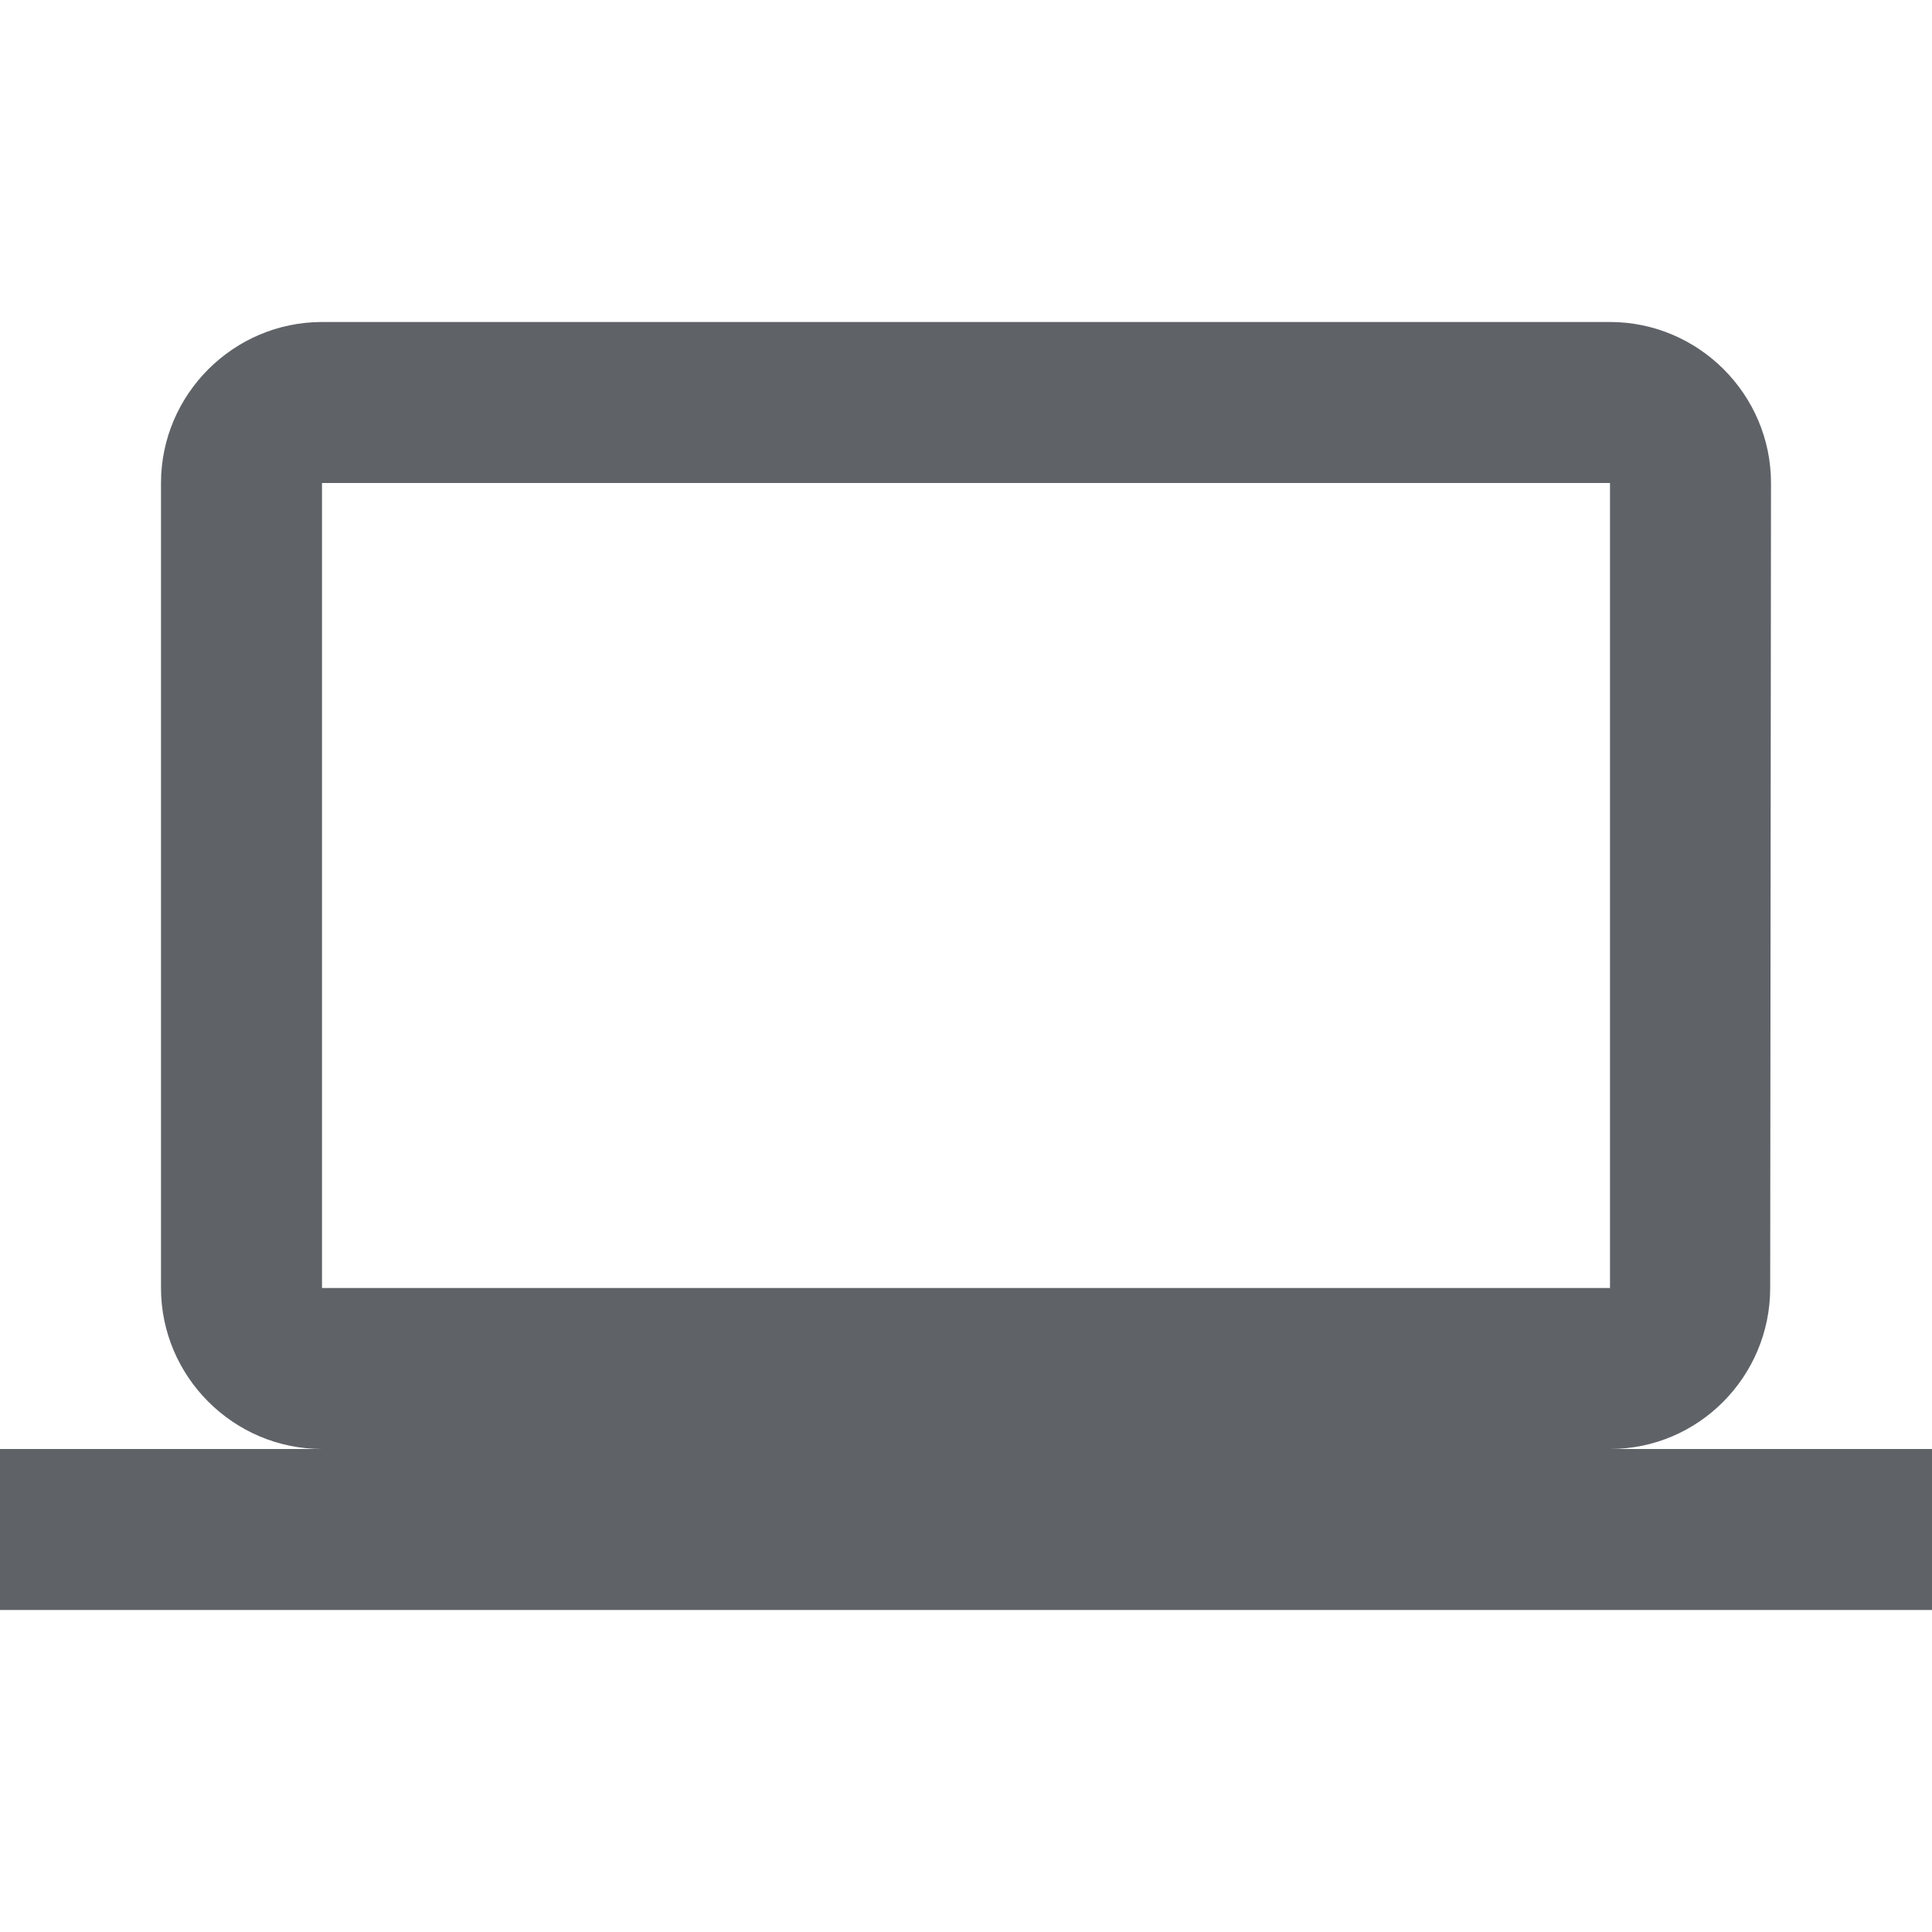
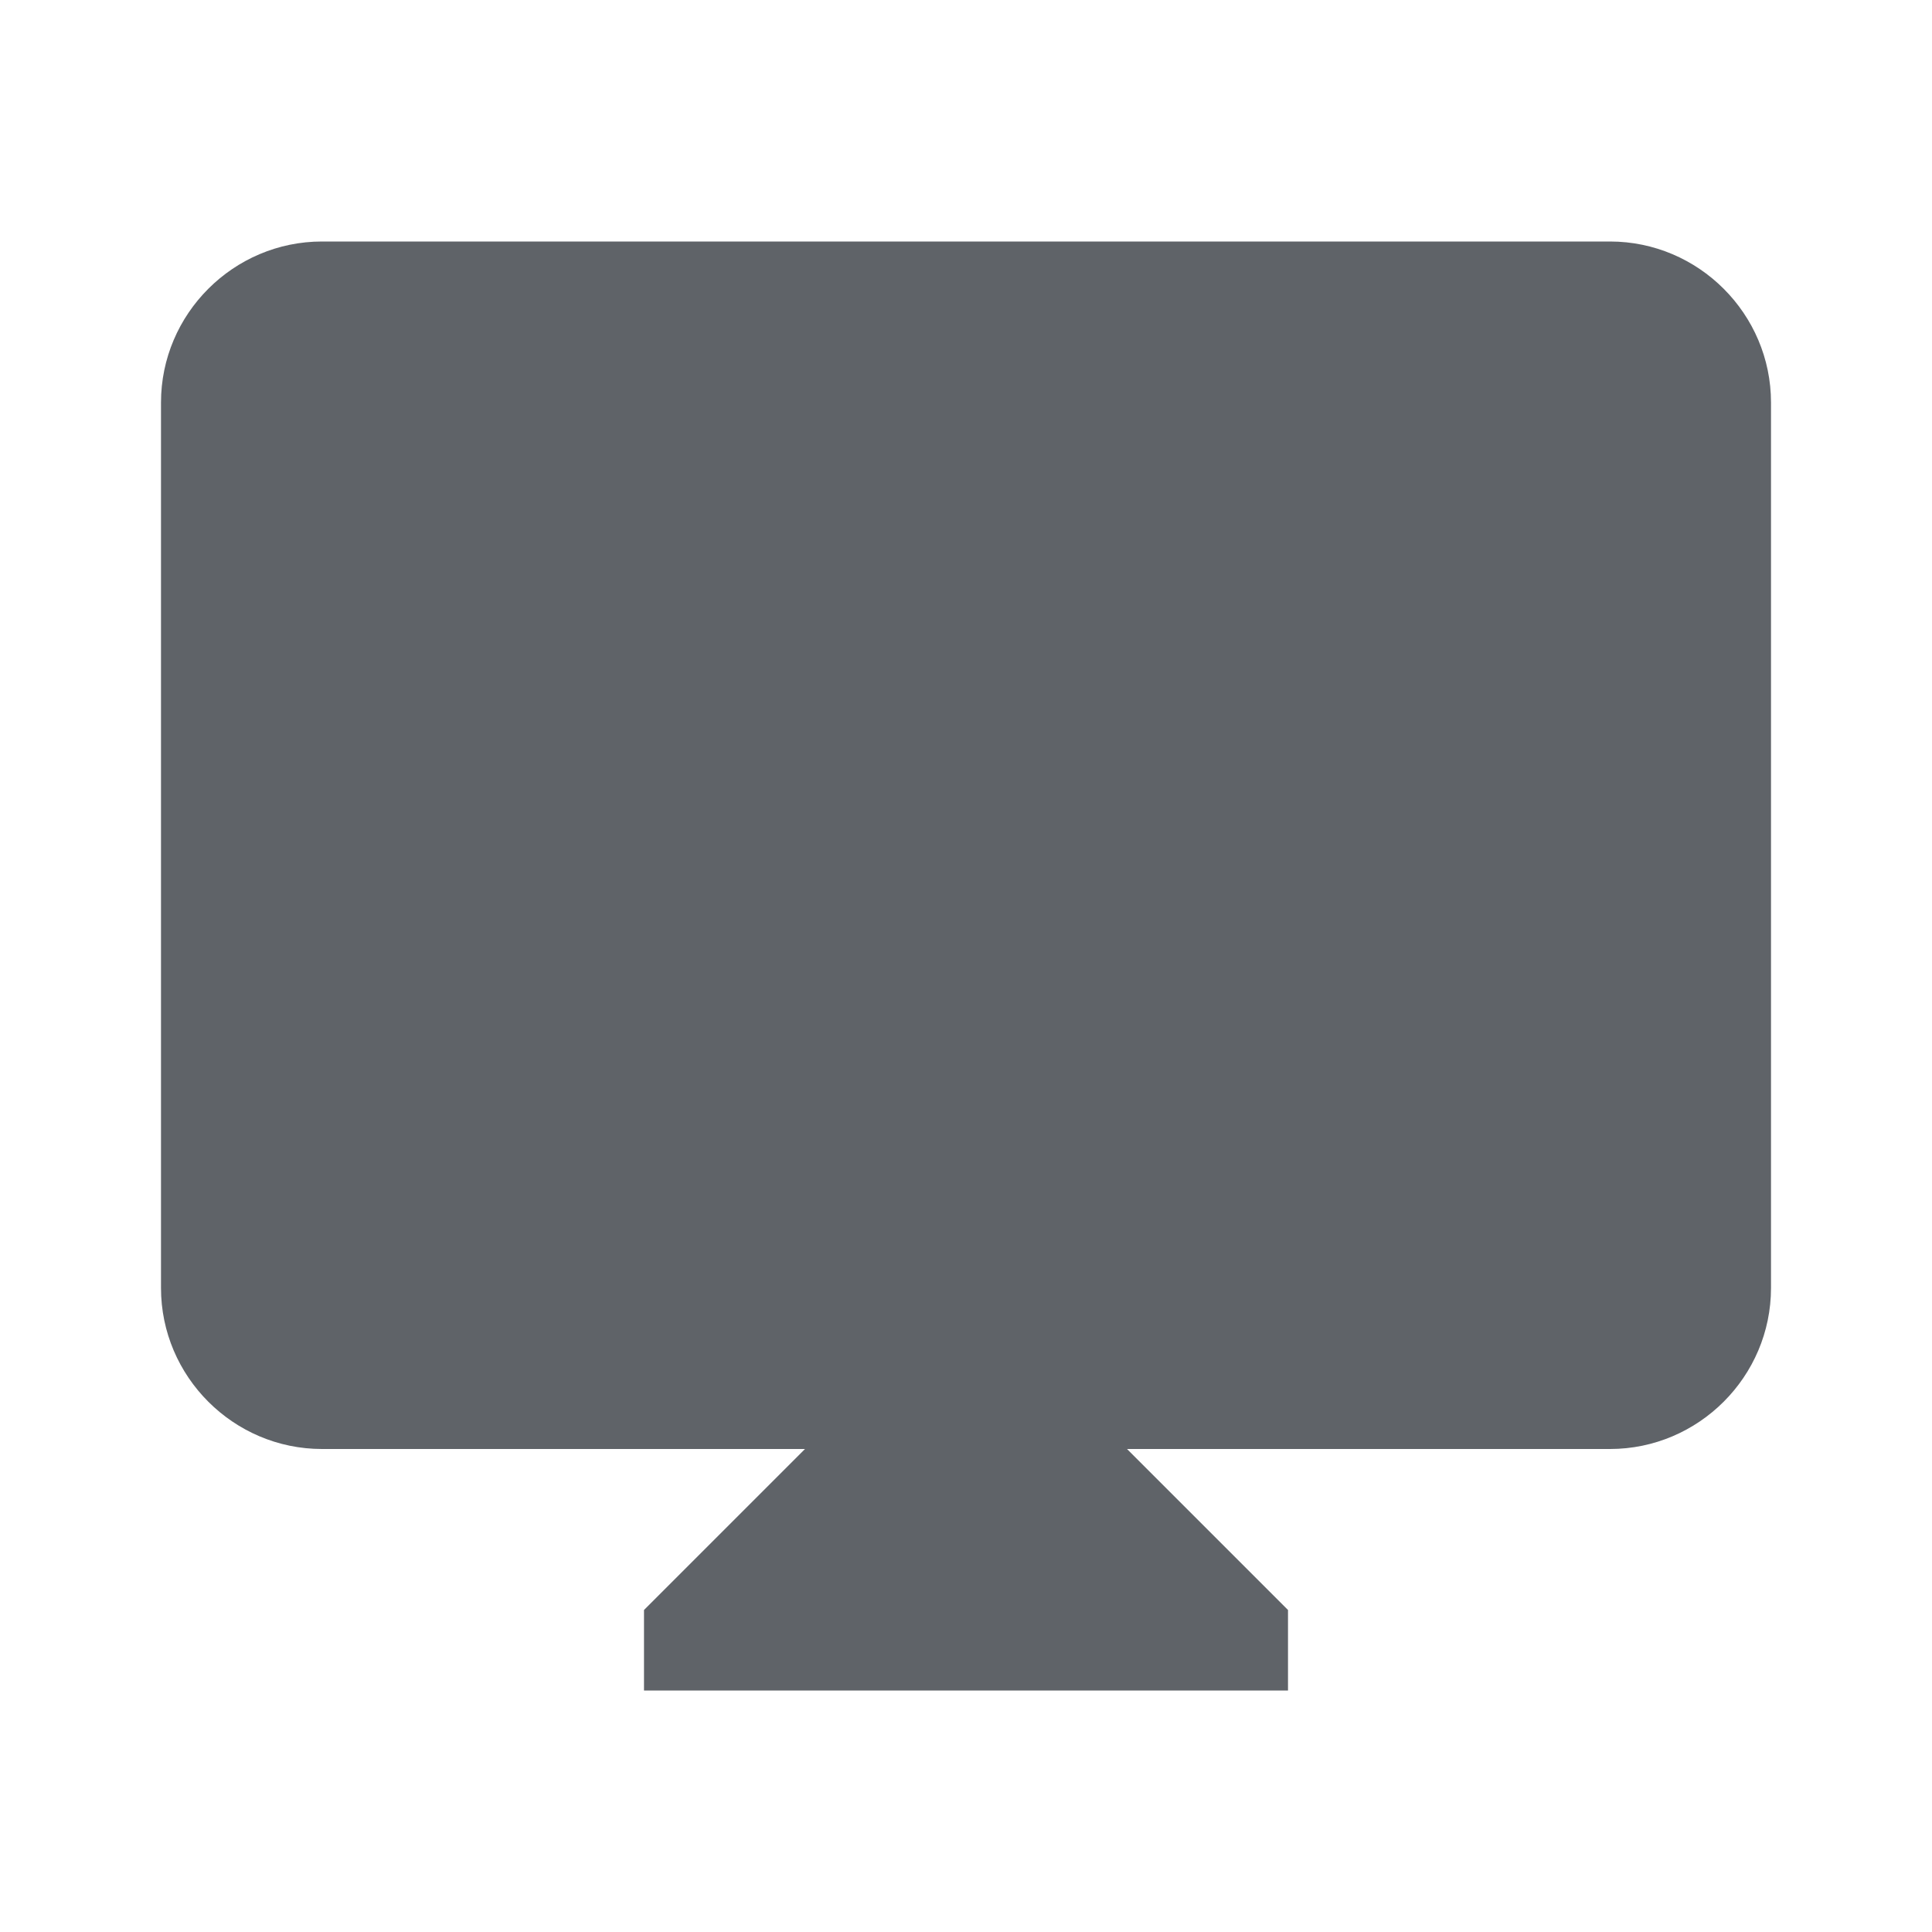
- <svg xmlns="http://www.w3.org/2000/svg" height="24px" viewBox="0 0 24 24" width="24px" fill="#5f6368">
-   <path d="M0 0h24v24H0z" fill="none" />
-   <path d="M20 18c1.1 0 1.99-.9 1.99-2L22 6c0-1.1-.9-2-2-2H4c-1.1 0-2 .9-2 2v10c0 1.1.9 2 2 2H0v2h24v-2h-4zM4 6h16v10H4V6z" />
+ <svg xmlns="http://www.w3.org/2000/svg" enable-background="new 0 0 24 24" height="24px" viewBox="0 0 24 24" width="24px" fill="#5f6368">
+   <g>
+     <rect fill="none" height="24" width="24" />
+   </g>
+   <g>
+     <path d="M20 3H4c-1.1 0-2 .9-2 2v11c0 1.1.9 2 2 2h6l-2 2v1h8v-1l-2-2h6c1.1 0 2-.9 2-2V5c0-1.1-.9-2-2-2" />
+   </g>
</svg>
